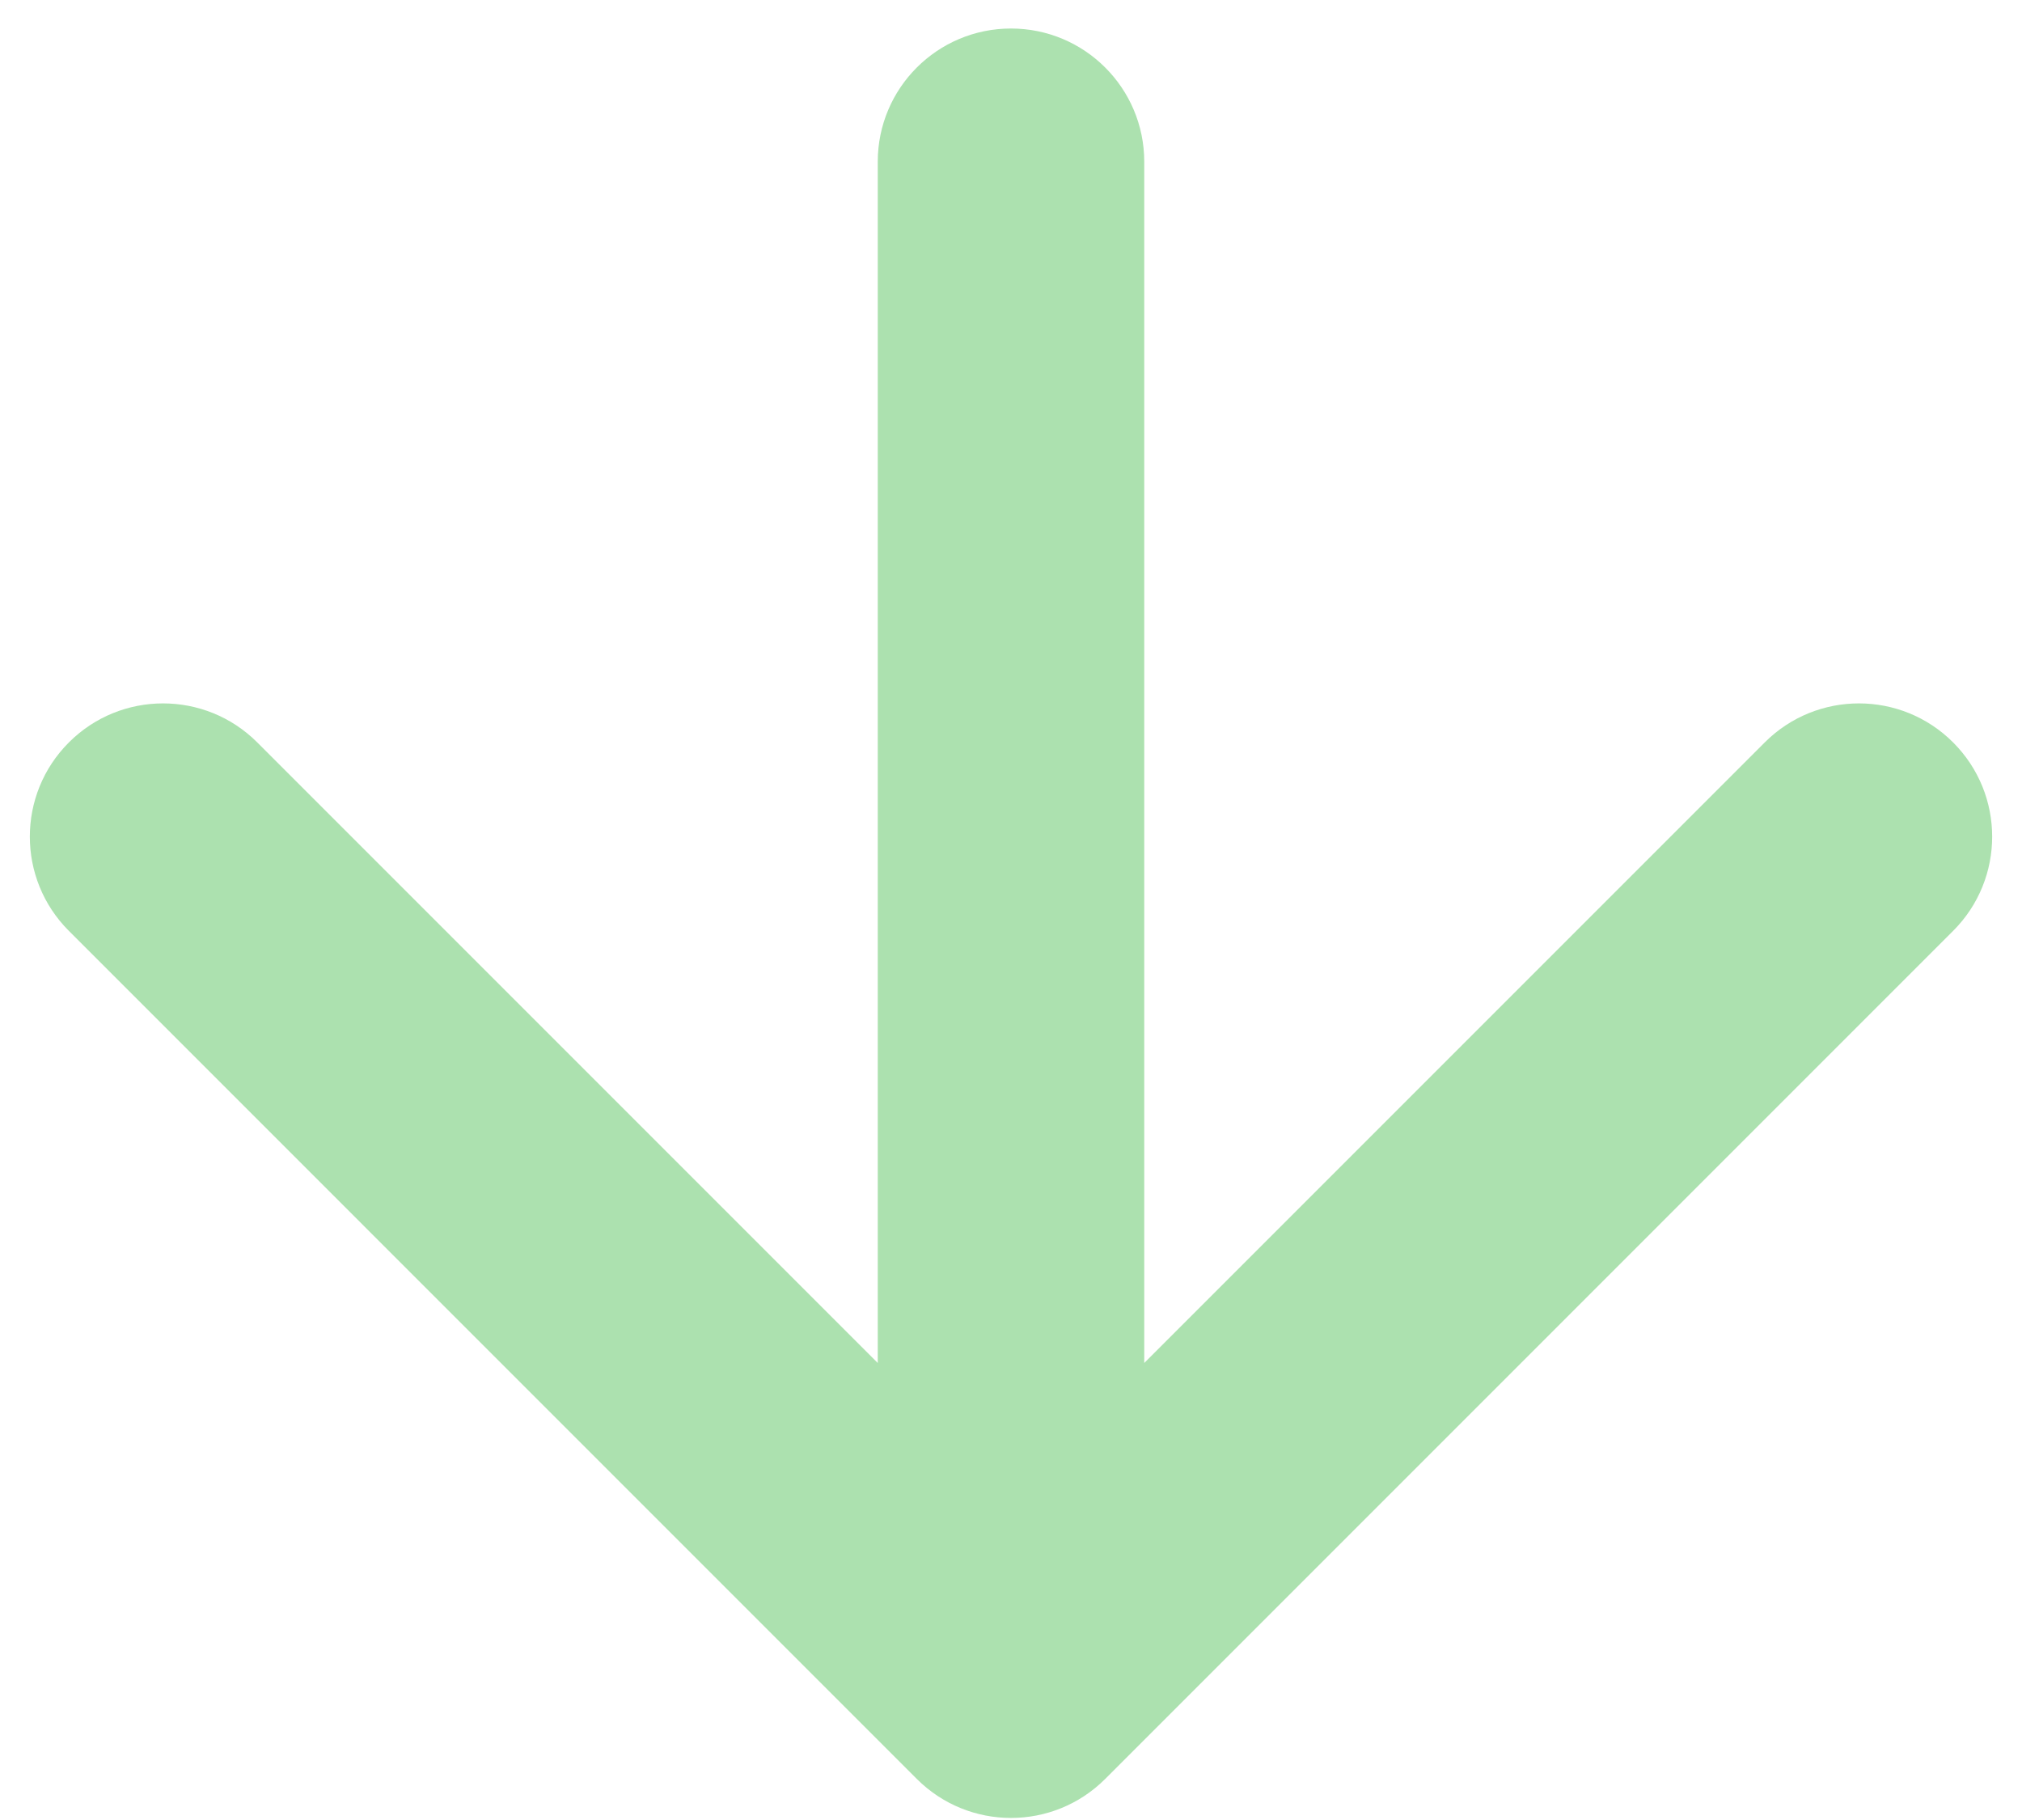
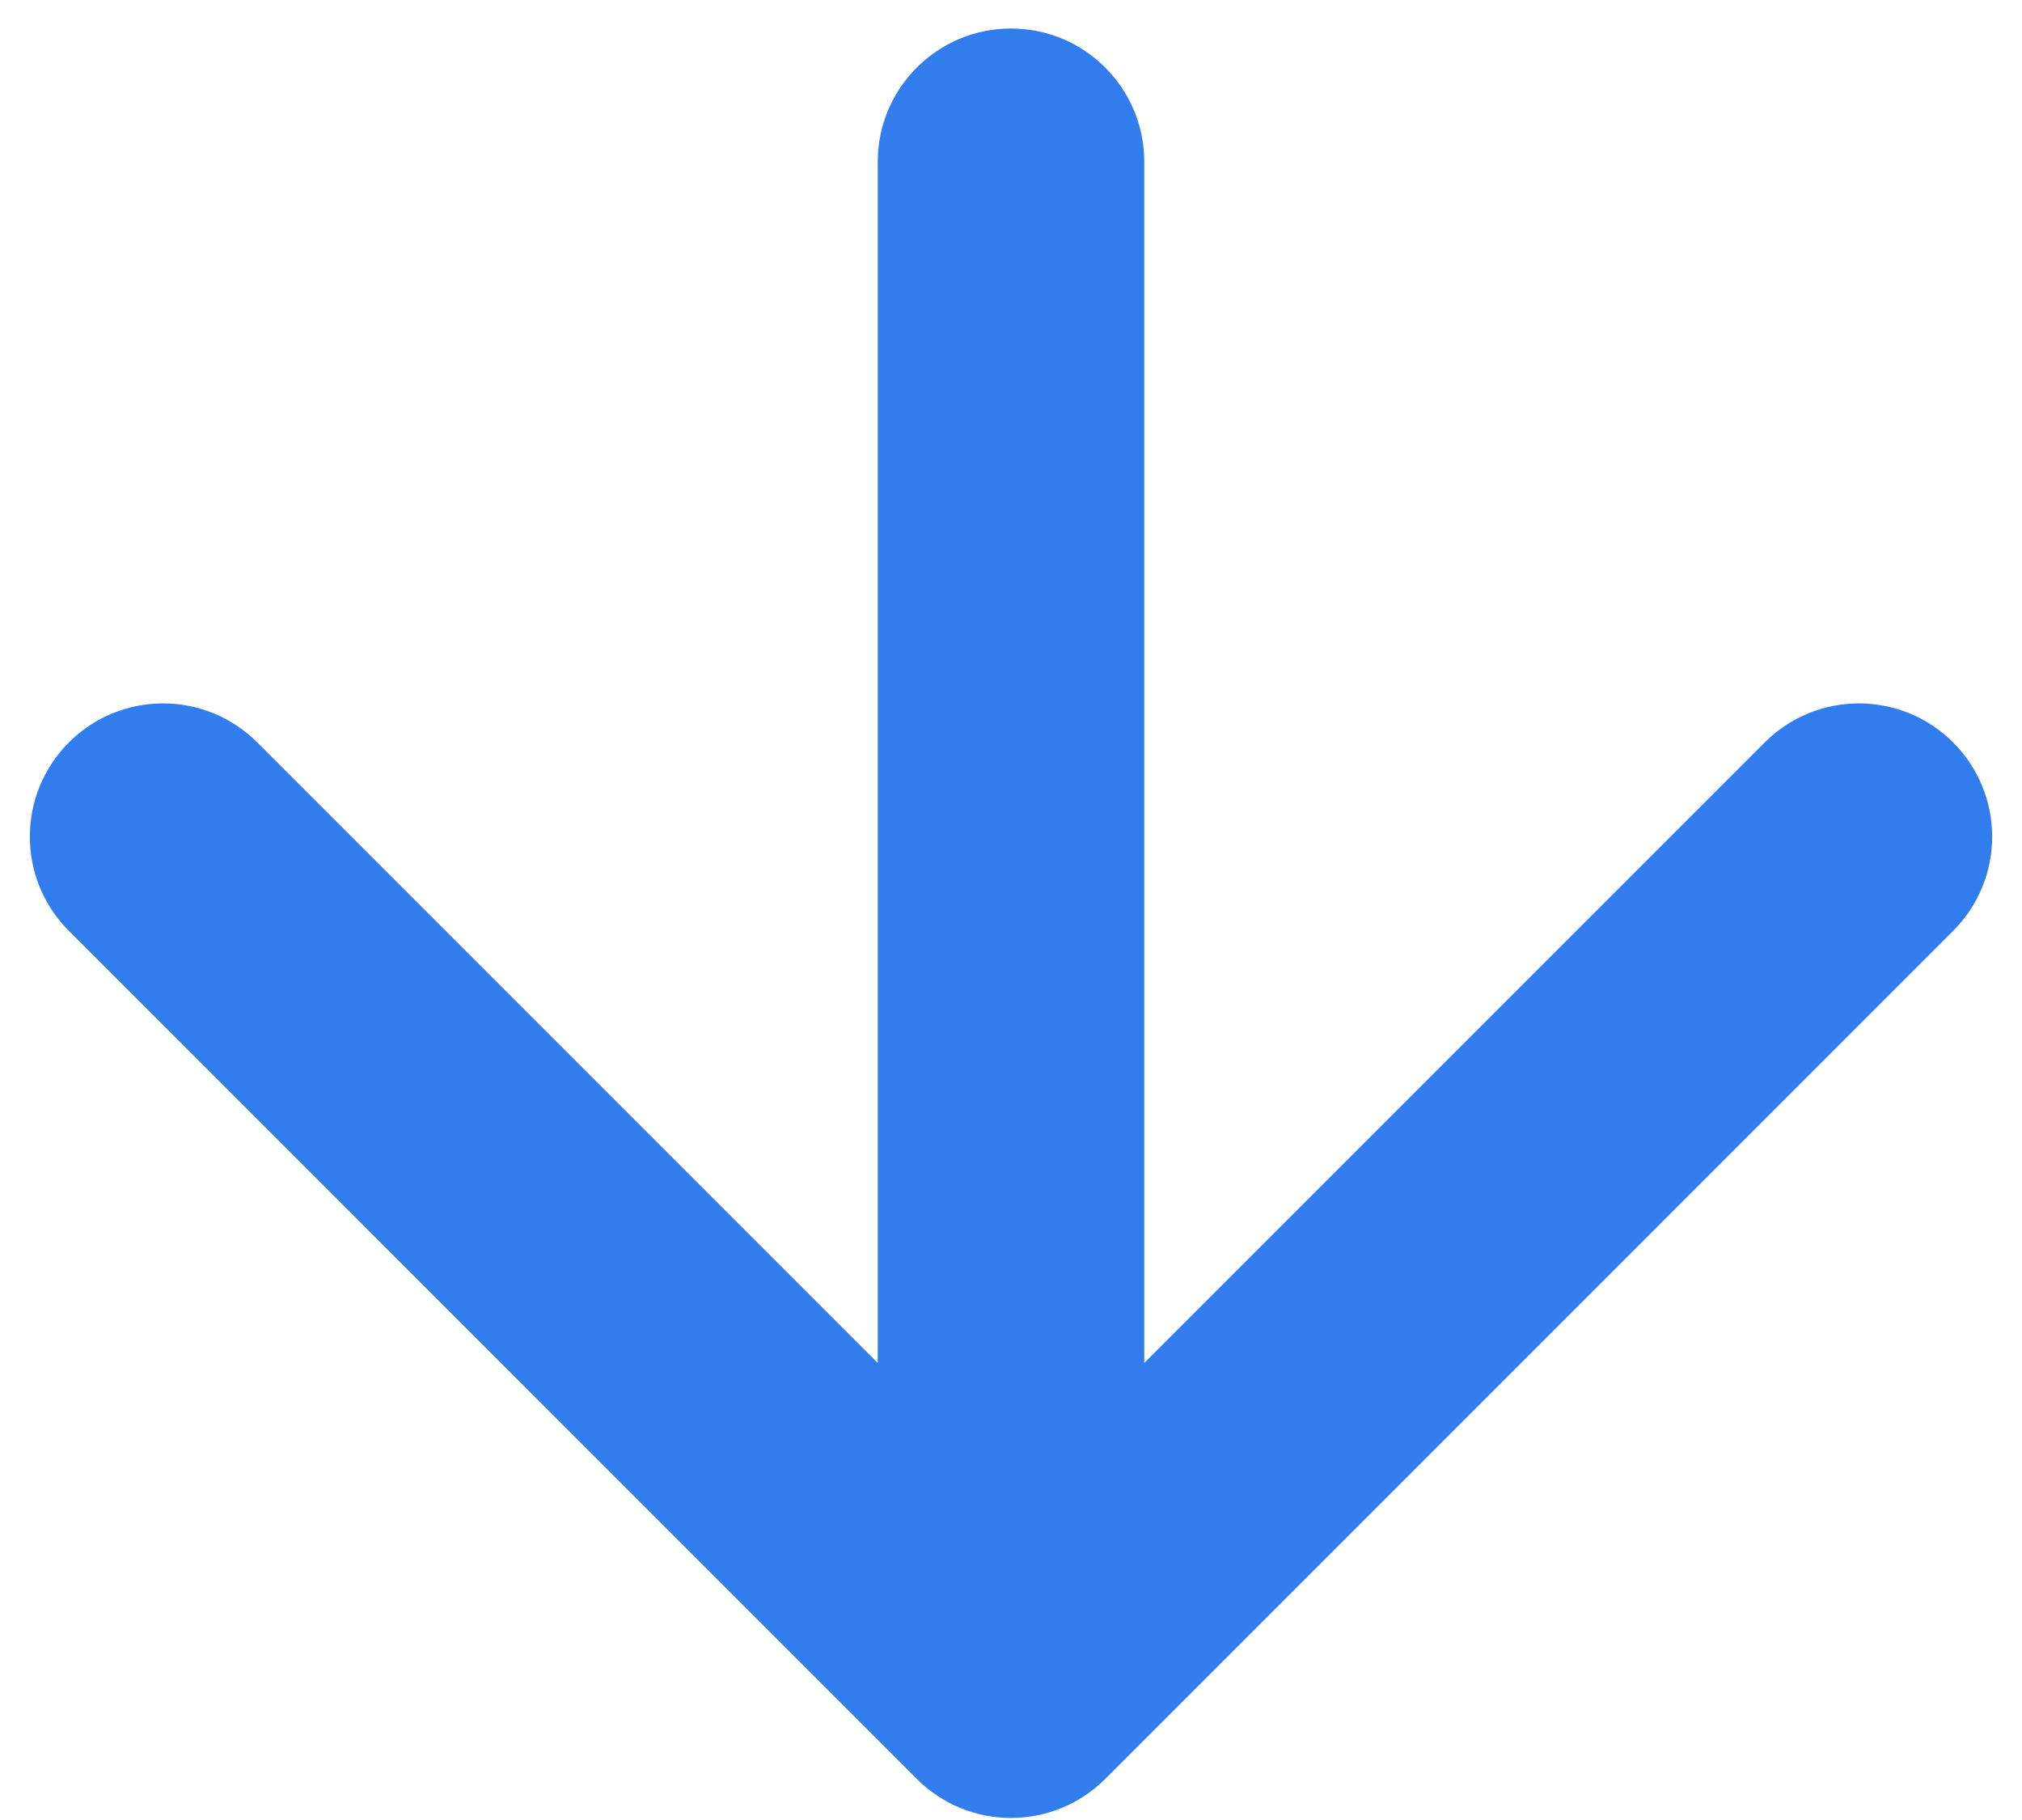
<svg xmlns="http://www.w3.org/2000/svg" width="50" height="45" viewBox="0 0 50 45" fill="none">
-   <path d="M28.295 4C28.295 2.18 26.82 0.705 25 0.705C23.18 0.705 21.705 2.18 21.705 4L28.295 4ZM22.67 43.984C23.957 45.271 26.043 45.271 27.33 43.984L48.297 23.016C49.584 21.73 49.584 19.644 48.297 18.357C47.011 17.07 44.925 17.07 43.638 18.357L25 36.995L6.362 18.357C5.075 17.07 2.989 17.07 1.703 18.357C0.416 19.644 0.416 21.73 1.703 23.016L22.67 43.984ZM21.705 4L21.705 41.654L28.295 41.654L28.295 4L21.705 4Z" fill="#ACE1AF" />
+   <path d="M28.295 4C28.295 2.18 26.82 0.705 25 0.705C23.18 0.705 21.705 2.18 21.705 4L28.295 4ZM22.67 43.984C23.957 45.271 26.043 45.271 27.33 43.984L48.297 23.016C49.584 21.73 49.584 19.644 48.297 18.357C47.011 17.07 44.925 17.07 43.638 18.357L25 36.995L6.362 18.357C5.075 17.07 2.989 17.07 1.703 18.357C0.416 19.644 0.416 21.73 1.703 23.016L22.67 43.984ZM21.705 4L21.705 41.654L28.295 41.654L28.295 4L21.705 4Z" fill="#317DEE" />
</svg>
